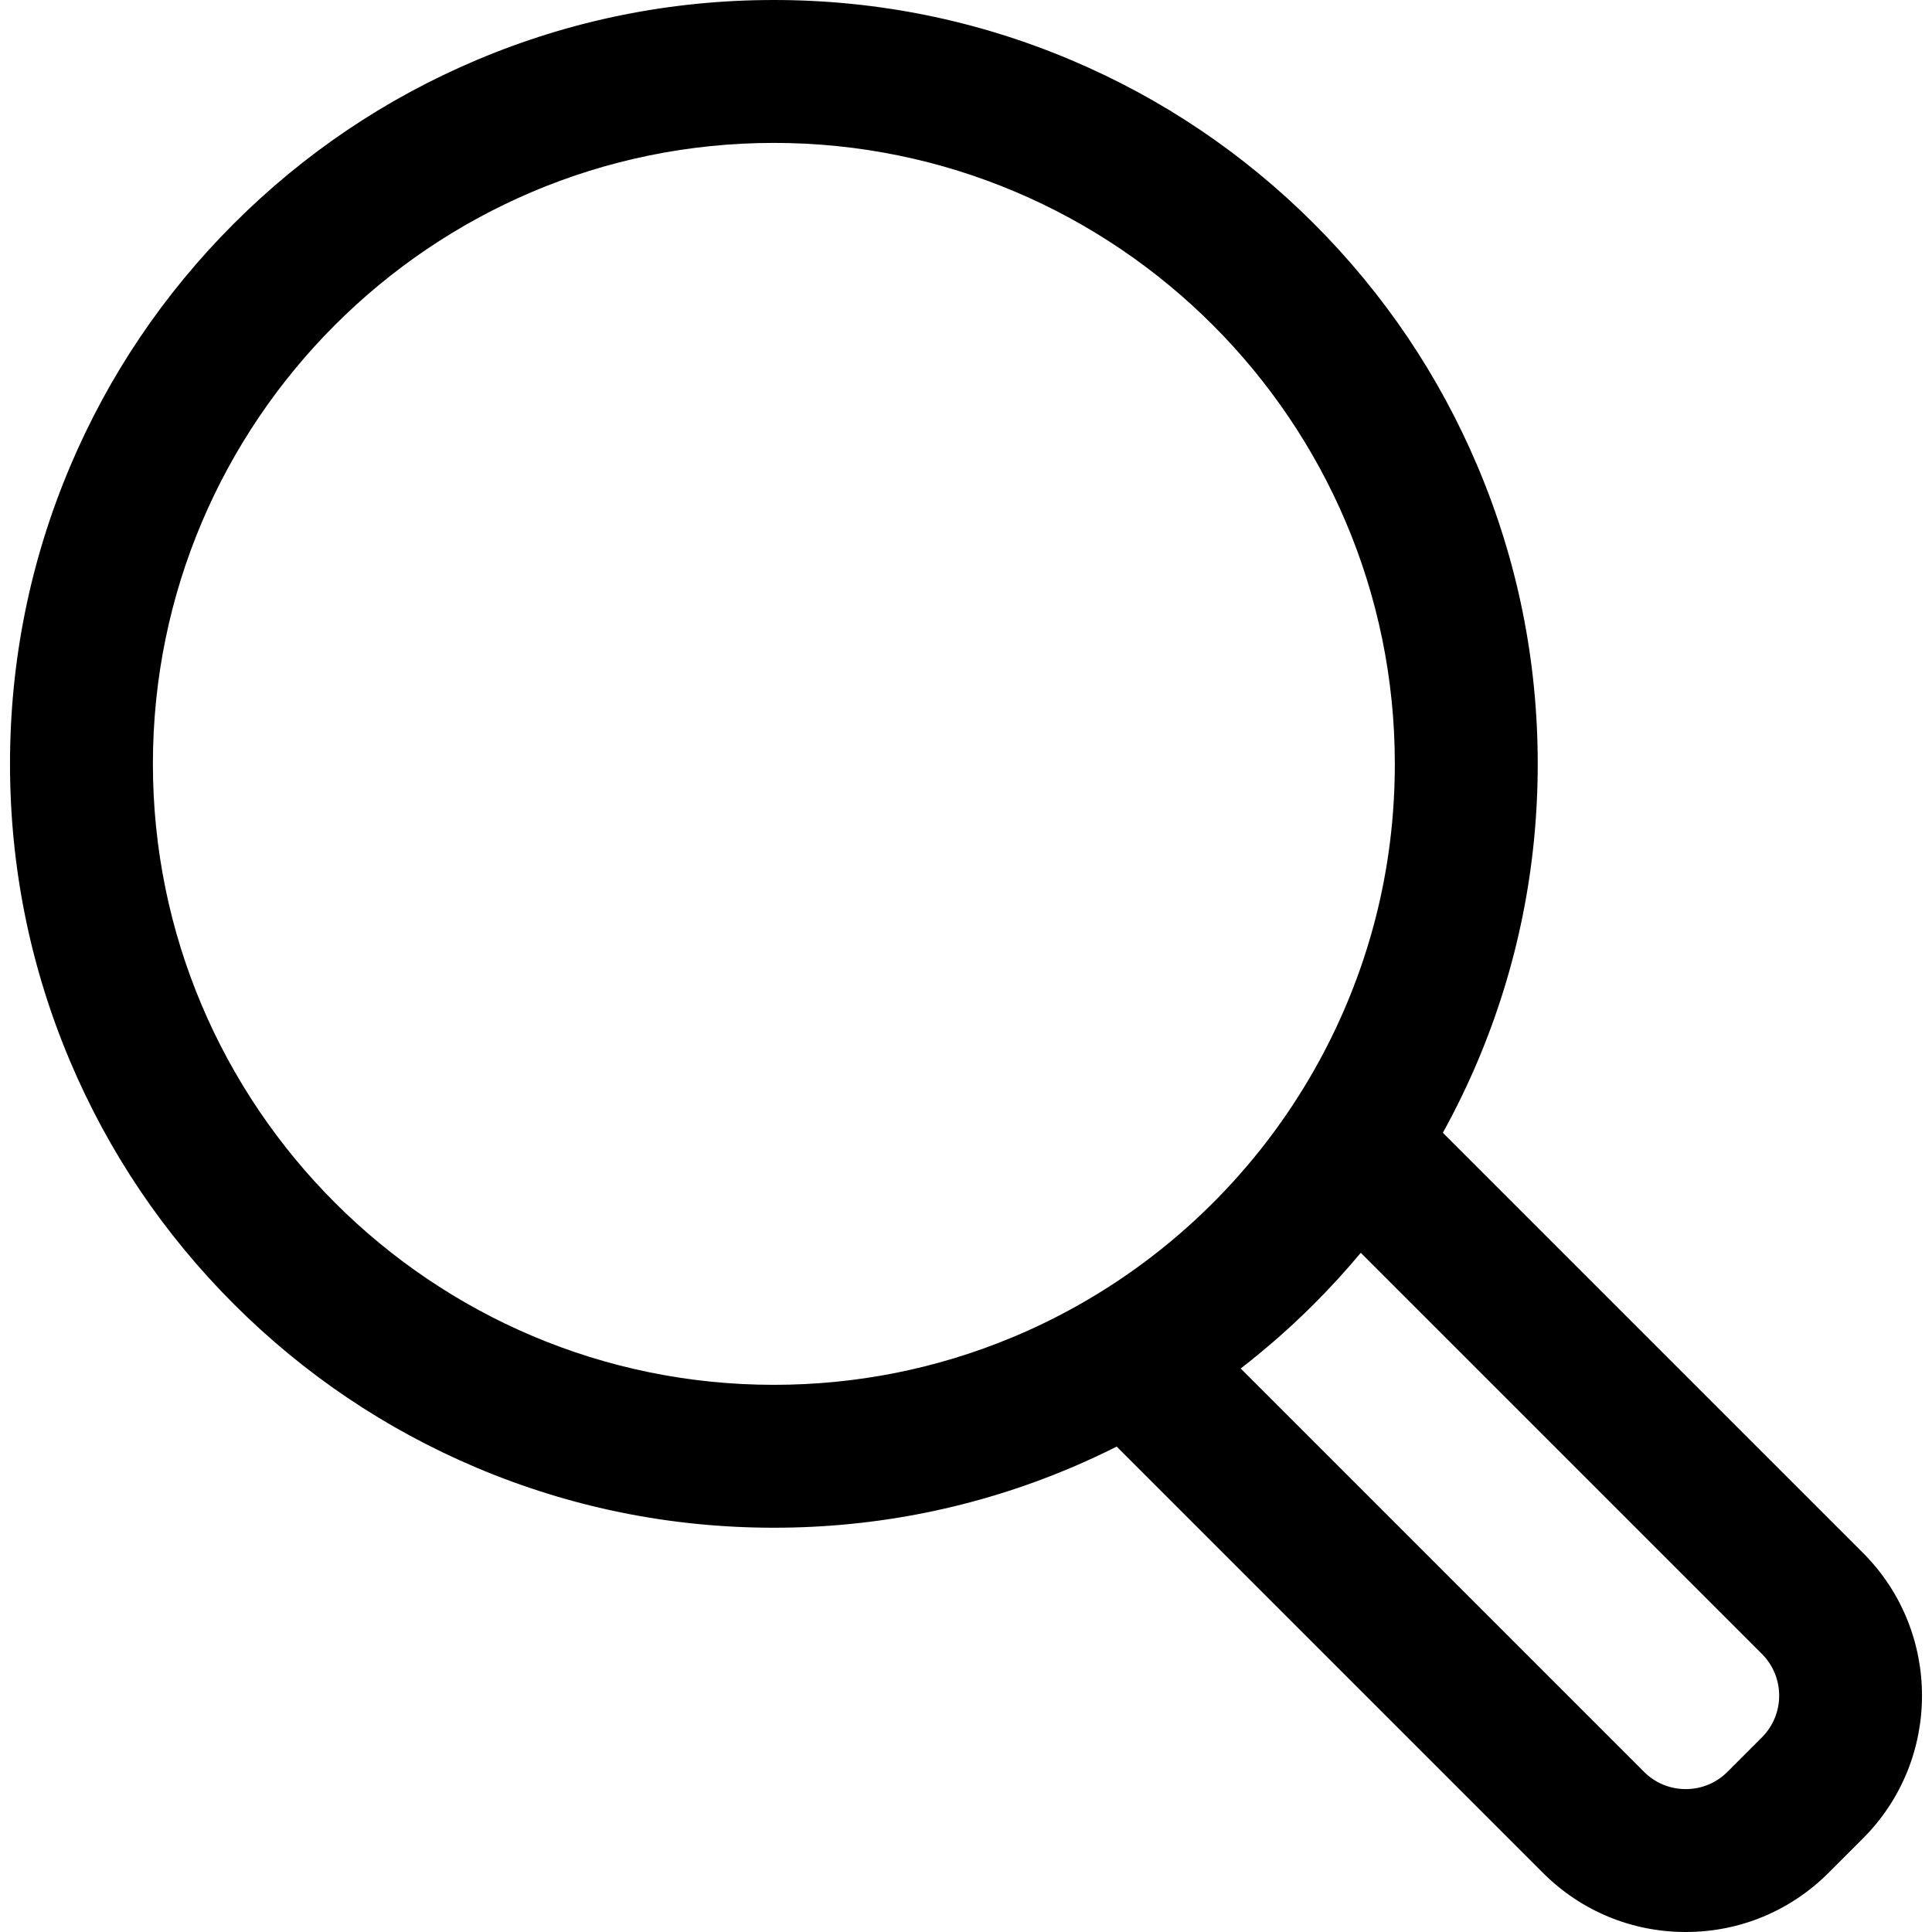
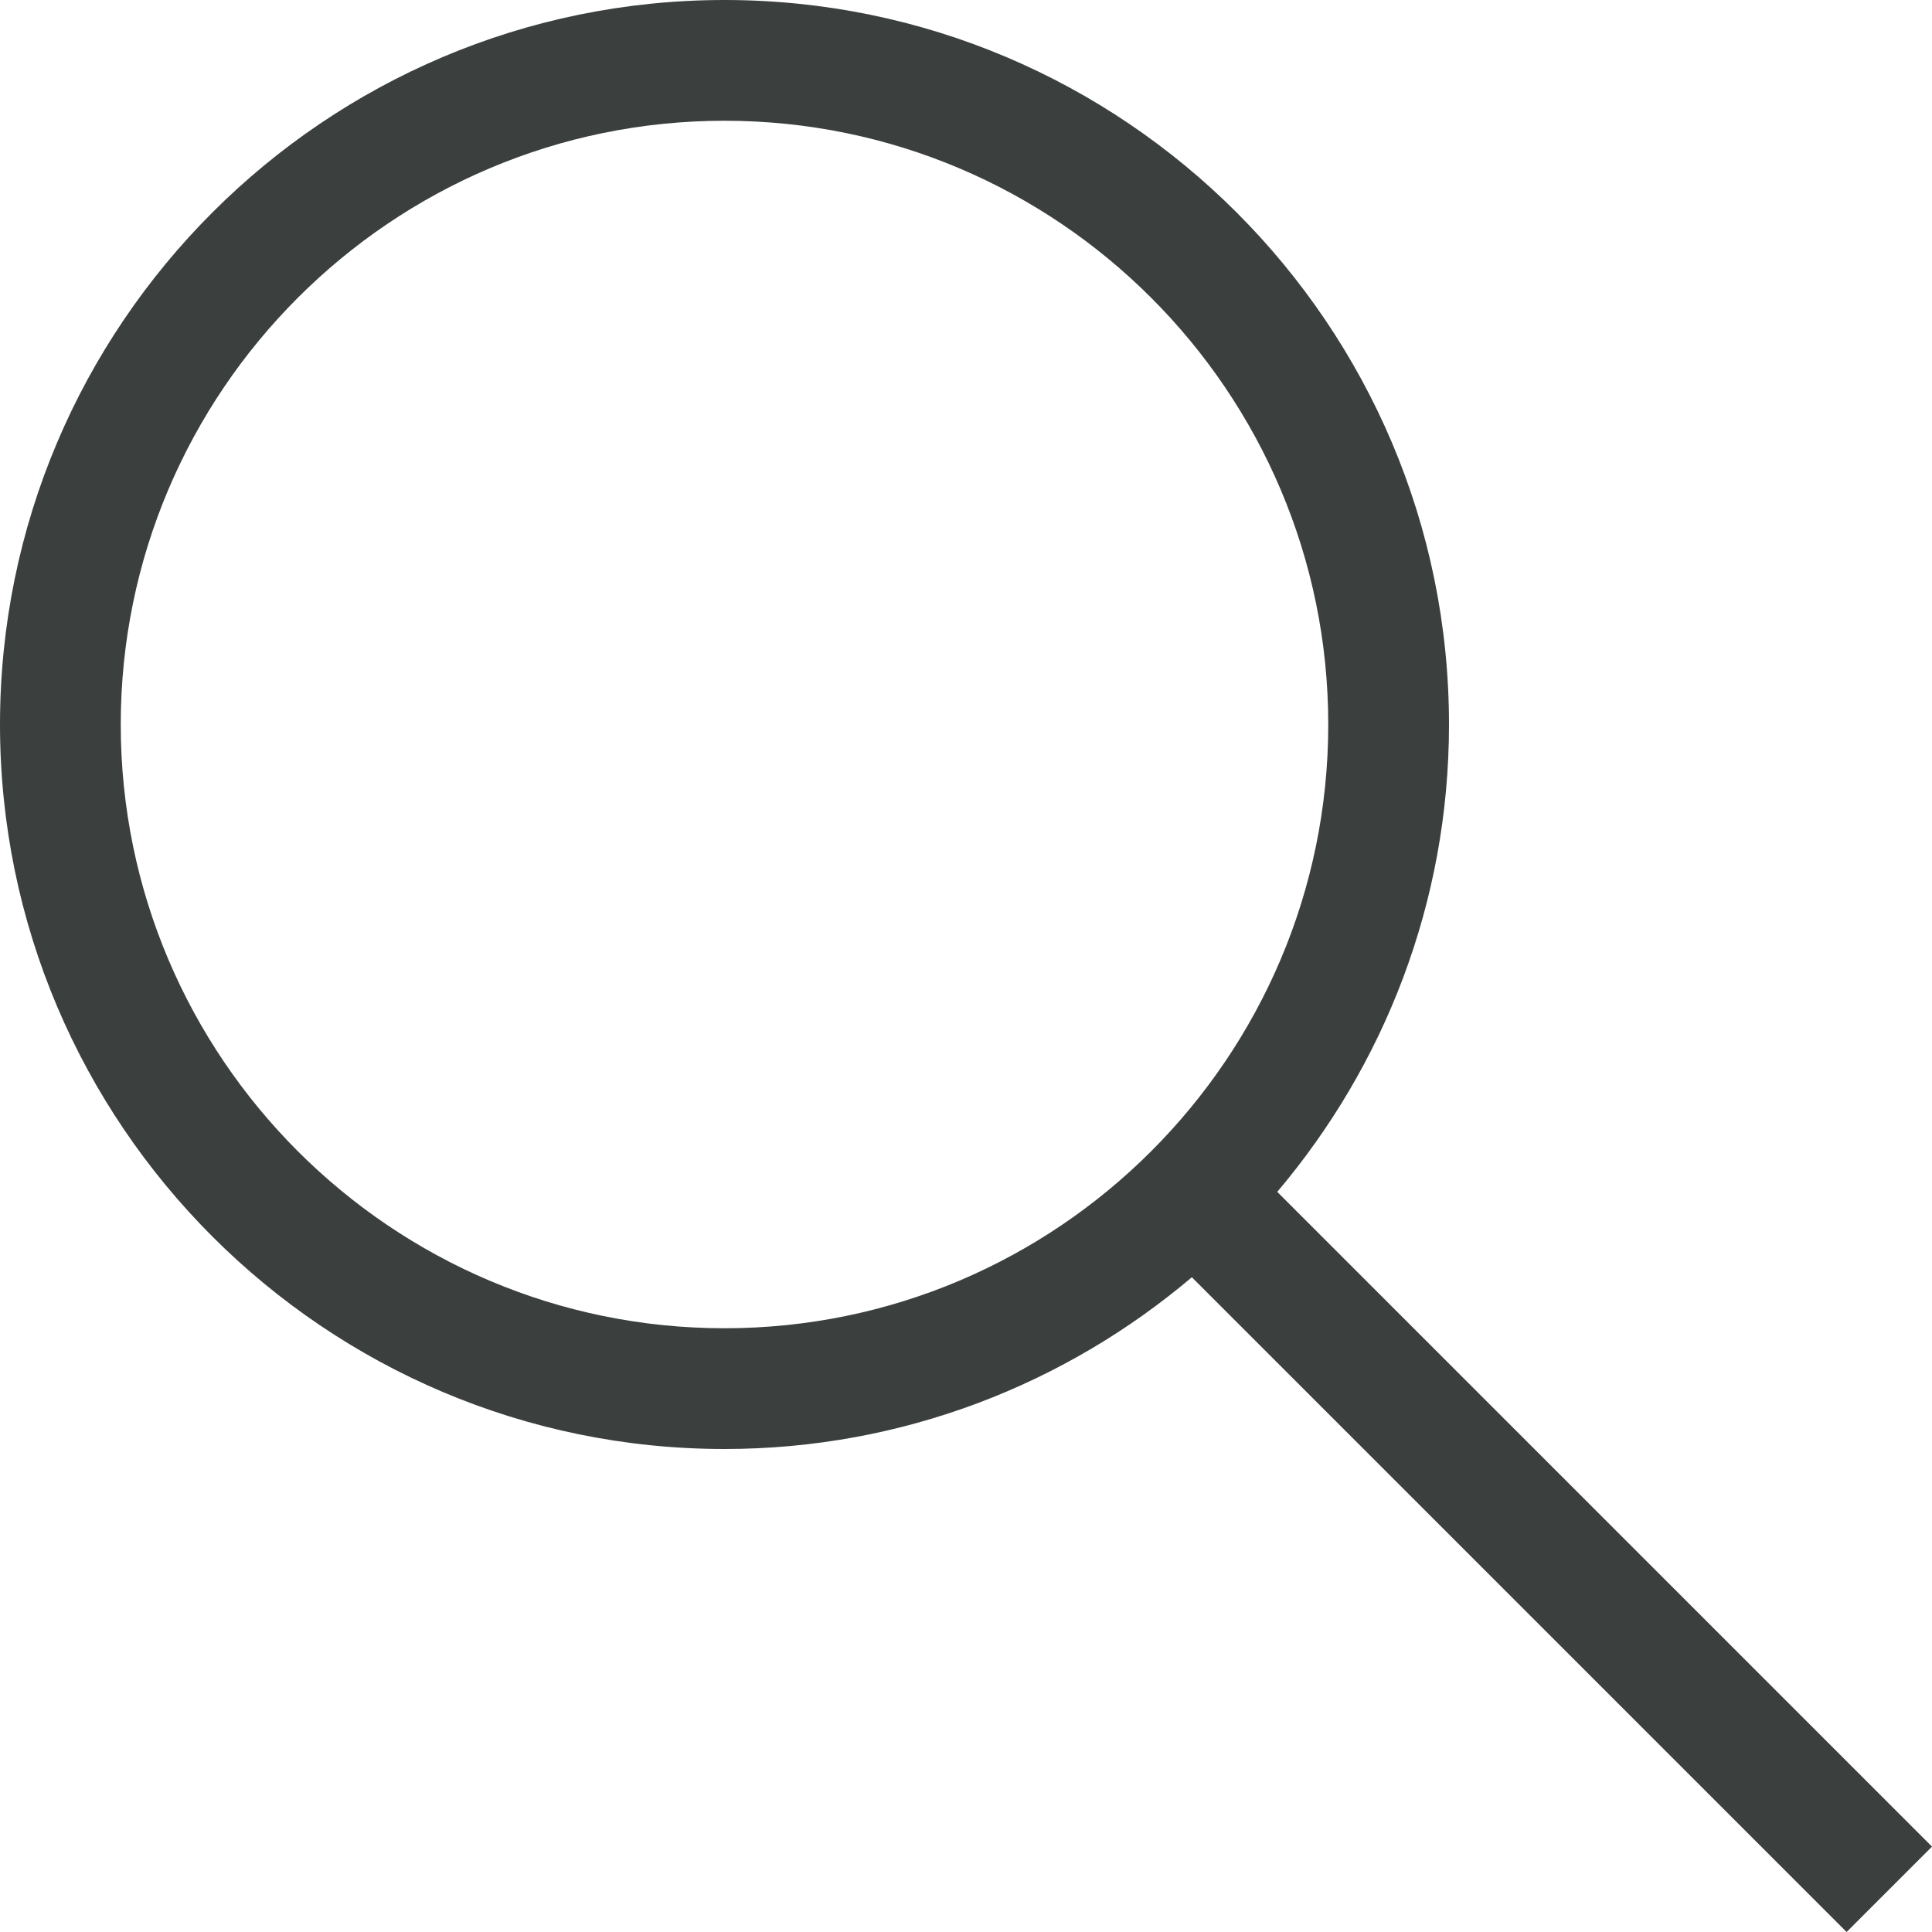
- <svg xmlns="http://www.w3.org/2000/svg" version="1.1" id="Capa_1" x="0px" y="0px" width="592.709px" height="592.709px" viewBox="0 0 592.709 592.709" style="enable-background:new 0 0 592.709 592.709;" xml:space="preserve">
-   <g>
-     <g>
-       <path d="M442.029,347.604c3.979-7.188,7.602-14.597,10.829-22.228c12.205-28.856,18.395-59.485,18.395-91.035    s-6.188-62.178-18.395-91.035c-11.78-27.851-28.635-52.854-50.097-74.316s-46.466-38.317-74.316-50.097    C299.589,6.689,268.96,0.5,237.411,0.5s-62.179,6.189-91.035,18.395c-27.851,11.78-52.854,28.635-74.316,50.097    c-21.461,21.462-38.317,46.465-50.097,74.316C9.757,172.165,3.568,202.793,3.568,234.342s6.188,62.178,18.394,91.035    c11.78,27.852,28.635,52.854,50.097,74.316c21.462,21.462,46.465,38.317,74.316,50.097c28.857,12.205,59.486,18.395,91.035,18.395    s62.178-6.188,91.035-18.395c4.836-2.045,9.579-4.253,14.239-6.603l131.022,131.023c11.607,11.606,27.038,17.998,43.452,17.998    s31.846-6.392,43.452-17.998l10.561-10.56c23.959-23.96,23.959-62.944,0.001-86.903L442.029,347.604z M349.255,389.175    c-11.984,8.672-25.014,15.986-38.866,21.719c-22.486,9.306-47.13,14.451-72.979,14.451c-105.488,0-191.002-85.515-191.002-191.003    S131.922,43.34,237.41,43.34s191.003,85.515,191.003,191.002c0,29.135-6.534,56.74-18.2,81.447    c-6.313,13.373-14.131,25.895-23.239,37.346C376.108,366.795,363.413,378.93,349.255,389.175z M540.879,533.358l-10.561,10.56    c-3.635,3.635-8.397,5.451-13.159,5.451c-4.763,0-9.525-1.817-13.16-5.451L379.873,419.792    c8.011-6.169,15.655-12.865,22.889-20.099c5.162-5.162,10.051-10.534,14.674-16.097L540.879,507.04    C548.146,514.308,548.146,526.09,540.879,533.358z" />
-       <path d="M517.159,592.709c-16.547,0-32.104-6.444-43.806-18.145L342.587,443.797c-4.647,2.334-9.338,4.505-13.947,6.454    c-28.917,12.231-59.611,18.434-91.229,18.434c-31.615,0-62.31-6.202-91.23-18.434c-27.909-11.804-52.966-28.695-74.475-50.204    c-21.509-21.509-38.399-46.566-50.204-74.476C9.271,296.653,3.068,265.96,3.068,234.342c0-31.616,6.202-62.31,18.434-91.229    c11.804-27.909,28.695-52.966,50.204-74.475c21.509-21.508,46.565-38.399,74.475-50.204C175.1,6.202,205.793,0,237.411,0    c31.616,0,62.31,6.202,91.229,18.434c27.911,11.805,52.968,28.696,74.476,50.204c21.507,21.507,38.398,46.564,50.204,74.475    c12.231,28.917,18.434,59.611,18.434,91.229c0,31.615-6.202,62.309-18.434,91.229c-3.13,7.399-6.719,14.781-10.671,21.945    l128.878,128.878c24.153,24.154,24.152,63.456-0.001,87.61l-10.561,10.56C549.265,586.265,533.707,592.709,517.159,592.709z     M342.782,442.578l131.278,131.279c11.513,11.512,26.818,17.852,43.099,17.852c16.281,0,31.587-6.34,43.099-17.852l10.561-10.56    c23.764-23.765,23.764-62.432,0.001-86.196l-129.41-129.41l0.183-0.329c4.007-7.237,7.642-14.699,10.806-22.18    c12.18-28.797,18.355-59.359,18.355-90.84c0-31.483-6.176-62.046-18.355-90.84c-11.755-27.792-28.574-52.742-49.989-74.158    c-21.416-21.416-46.366-38.235-74.157-49.99C299.455,7.176,268.892,1,237.411,1c-31.482,0-62.045,6.176-90.84,18.355    C118.78,31.109,93.83,47.928,72.413,69.345c-21.417,21.417-38.236,46.368-49.99,74.158c-12.179,28.795-18.354,59.358-18.354,90.84    c0,31.483,6.175,62.045,18.354,90.84c11.754,27.789,28.573,52.739,49.99,74.157c21.418,21.418,46.368,38.236,74.158,49.989    c28.796,12.18,59.359,18.355,90.84,18.355c31.483,0,62.046-6.176,90.84-18.355c4.695-1.985,9.476-4.202,14.208-6.588    L342.782,442.578z M517.159,549.869c-5.104,0-9.903-1.988-13.514-5.598L379.117,419.743l0.451-0.348    c8.035-6.188,15.72-12.936,22.84-20.056c5.08-5.08,10.007-10.484,14.643-16.062l0.351-0.422l123.831,123.831    c7.45,7.45,7.45,19.574,0,27.025l-10.561,10.56C527.062,547.881,522.264,549.869,517.159,549.869z M380.629,419.841    l123.724,123.724c3.422,3.421,7.97,5.305,12.807,5.305s9.385-1.884,12.806-5.305l10.561-10.56c7.061-7.062,7.061-18.551,0-25.611    L417.469,384.338c-4.553,5.452-9.38,10.735-14.354,15.709C396.098,407.064,388.535,413.722,380.629,419.841z M237.409,425.845    c-105.595,0-191.502-85.908-191.502-191.503S131.814,42.84,237.41,42.84s191.503,85.908,191.503,191.502    c0,28.542-6.14,56.016-18.248,81.661c-6.281,13.305-14.121,25.902-23.3,37.443c-10.904,13.709-23.628,25.866-37.817,36.134    c-12.103,8.757-25.213,16.083-38.968,21.775C287.348,420.97,262.73,425.845,237.409,425.845z M237.41,43.84    c-105.043,0-190.503,85.459-190.503,190.502c0,105.044,85.459,190.503,190.502,190.503c25.189,0,49.678-4.85,72.788-14.413    c13.684-5.662,26.726-12.95,38.765-21.662c14.115-10.214,26.772-22.309,37.62-35.946c9.132-11.479,16.93-24.012,23.179-37.248    c12.045-25.509,18.152-52.84,18.152-81.233C427.913,129.299,342.453,43.84,237.41,43.84z" />
-     </g>
-   </g>
-   <g>
- </g>
-   <g>
- </g>
-   <g>
- </g>
-   <g>
- </g>
-   <g>
- </g>
-   <g>
- </g>
-   <g>
- </g>
-   <g>
- </g>
-   <g>
- </g>
-   <g>
- </g>
-   <g>
- </g>
-   <g>
- </g>
-   <g>
- </g>
-   <g>
- </g>
-   <g>
- </g>
+ <svg xmlns="http://www.w3.org/2000/svg" width="30" height="30" viewBox="0 0 30 30" fill="none">
+   <path d="M30 28.674L19.833 18.507C21.493 16.546 22.5 14.015 22.5 11.25C22.5 5.046 17.454 0 11.25 0C5.046 0 0 5.046 0 11.25C0 17.454 5.046 22.5 11.25 22.5C14.015 22.5 16.546 21.493 18.507 19.833L28.674 30L30 28.674ZM11.25 20.625C6.081 20.625 1.875 16.419 1.875 11.25C1.875 6.081 6.081 1.875 11.25 1.875C16.419 1.875 20.625 6.081 20.625 11.25C20.625 16.419 16.419 20.625 11.25 20.625Z" fill="#3B403E" />
</svg>
